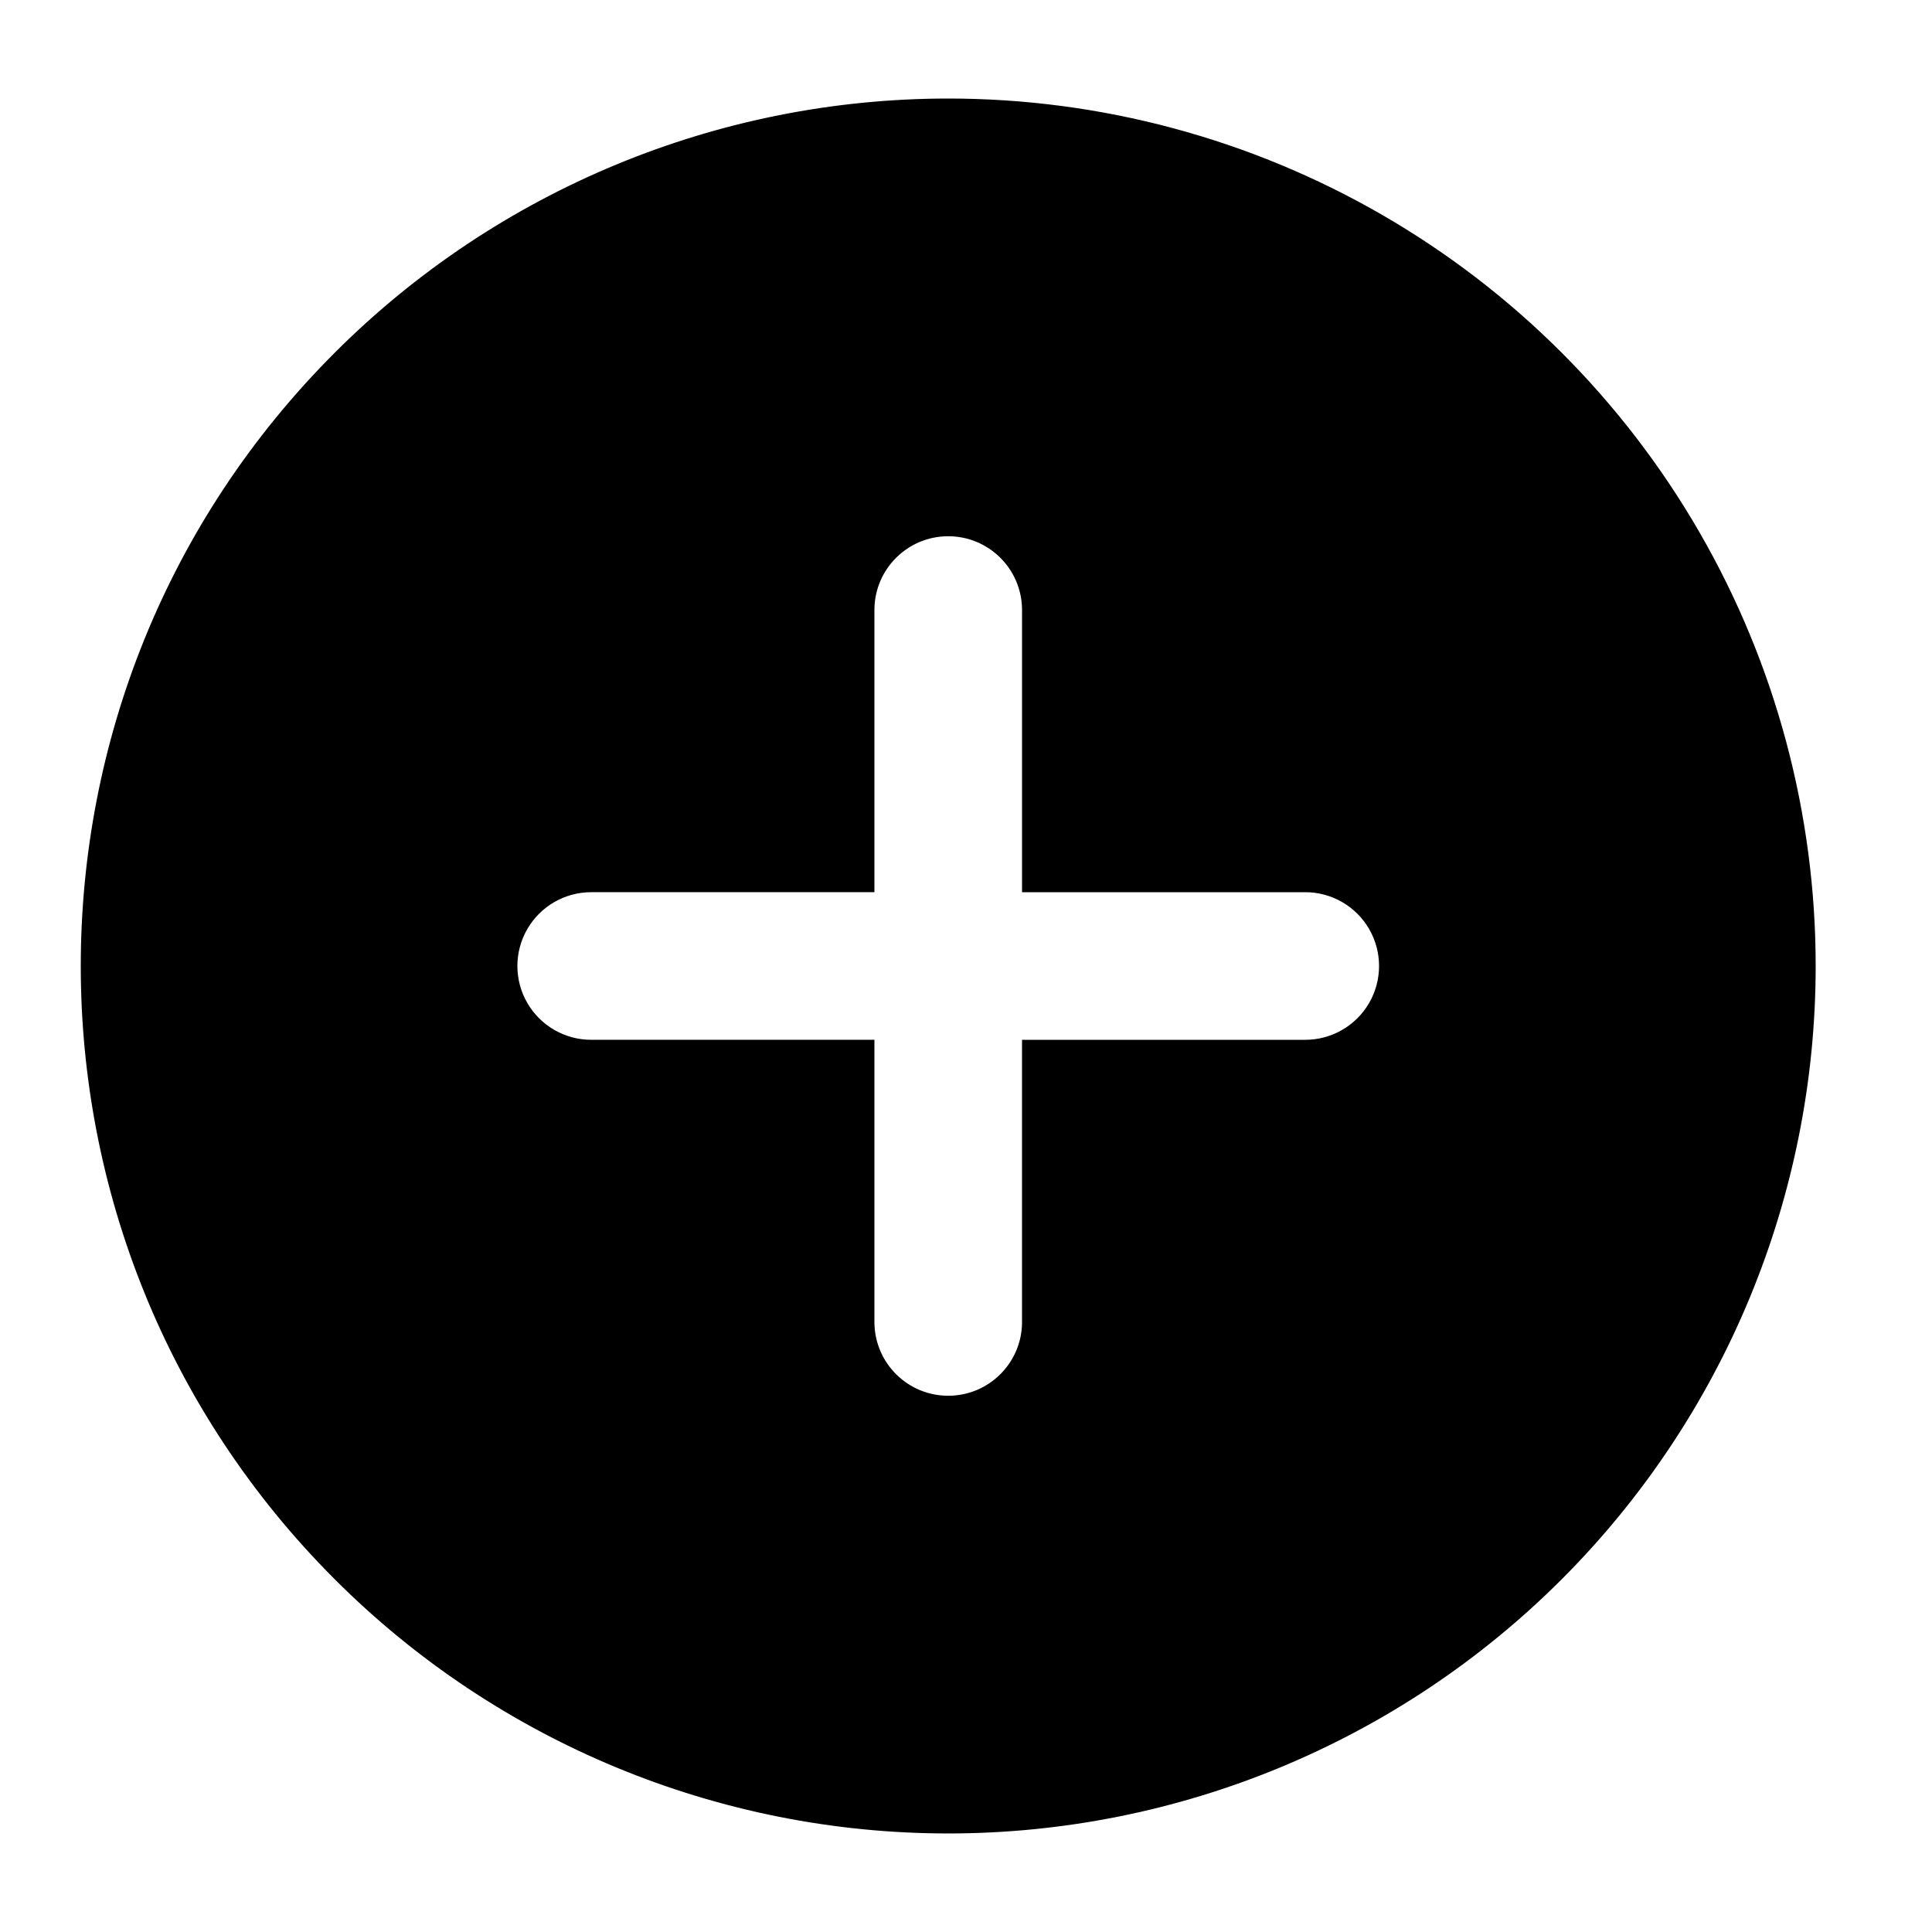
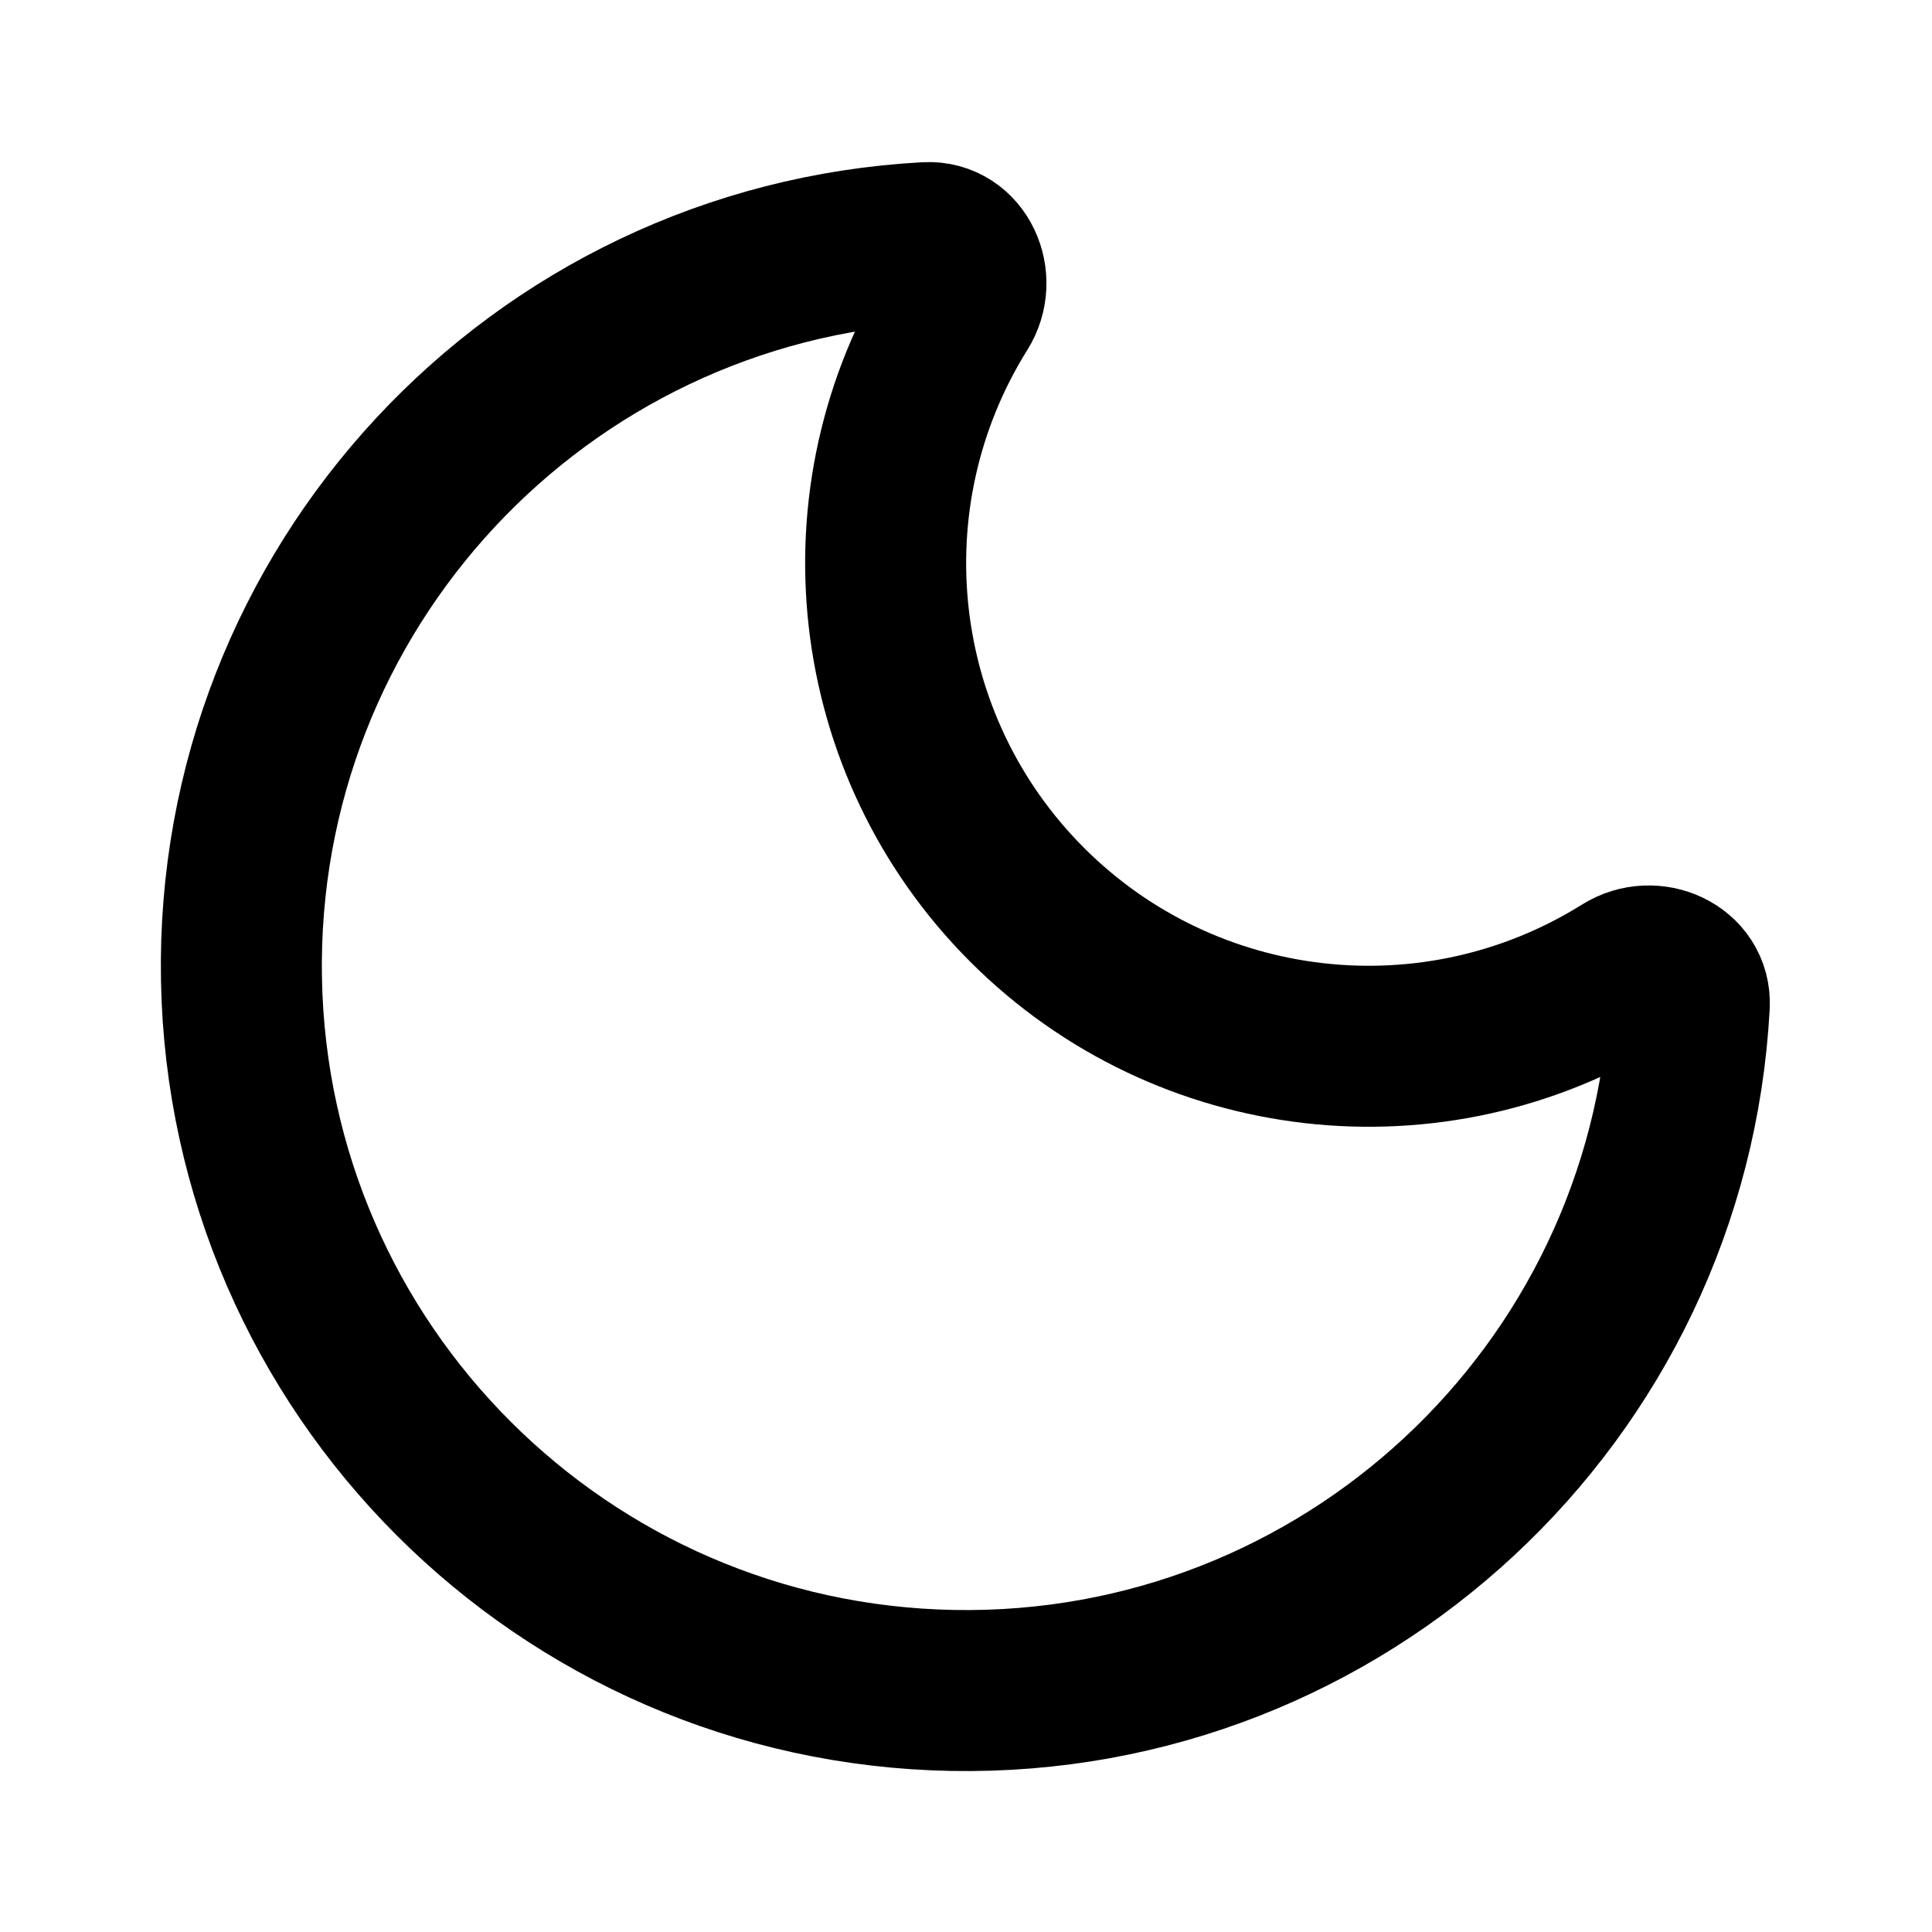
- <svg xmlns="http://www.w3.org/2000/svg" viewBox="120 30 500 500" stroke="#000">
-   <path d="M365.4 56a224.009 224.009 0 0 0-158.39 65.609 223.994 223.994 0 0 0 0 316.78 224.001 224.001 0 0 0 158.39 65.609c59.41 0 116.39-23.602 158.39-65.609a223.99 223.99 0 0 0 65.605-158.39c0-39.32-10.348-77.949-30.008-112s-47.938-62.328-81.992-81.988a224 224 0 0 0-112-30.012zm92.398 243.6h-72.801v72.801l.004-.004a19.602 19.602 0 0 1-39.2 0v-72.8h-72.8v.003a19.6 19.6 0 0 1-16.974-9.8 19.59 19.59 0 0 1 0-19.603c3.5-6.062 9.97-9.8 16.973-9.8h72.801v-72.802.004a19.602 19.602 0 0 1 39.2 0V260.4h72.8v-.004a19.604 19.604 0 0 1 16.974 29.403 19.604 19.604 0 0 1-16.973 9.801z" />
+ <svg xmlns="http://www.w3.org/2000/svg" width="24" height="24" viewBox="0 0 24 24" fill="none" stroke="currentColor" stroke-width="2" stroke-linecap="round" stroke-linejoin="round" class="svg-icon lucide-moon">
+   <path d="M20.985 12.486a9 9 0 1 1-9.473-9.472c.405-.022.617.46.402.803a6 6 0 0 0 8.268 8.268c.344-.215.825-.004.803.401" />
</svg>
